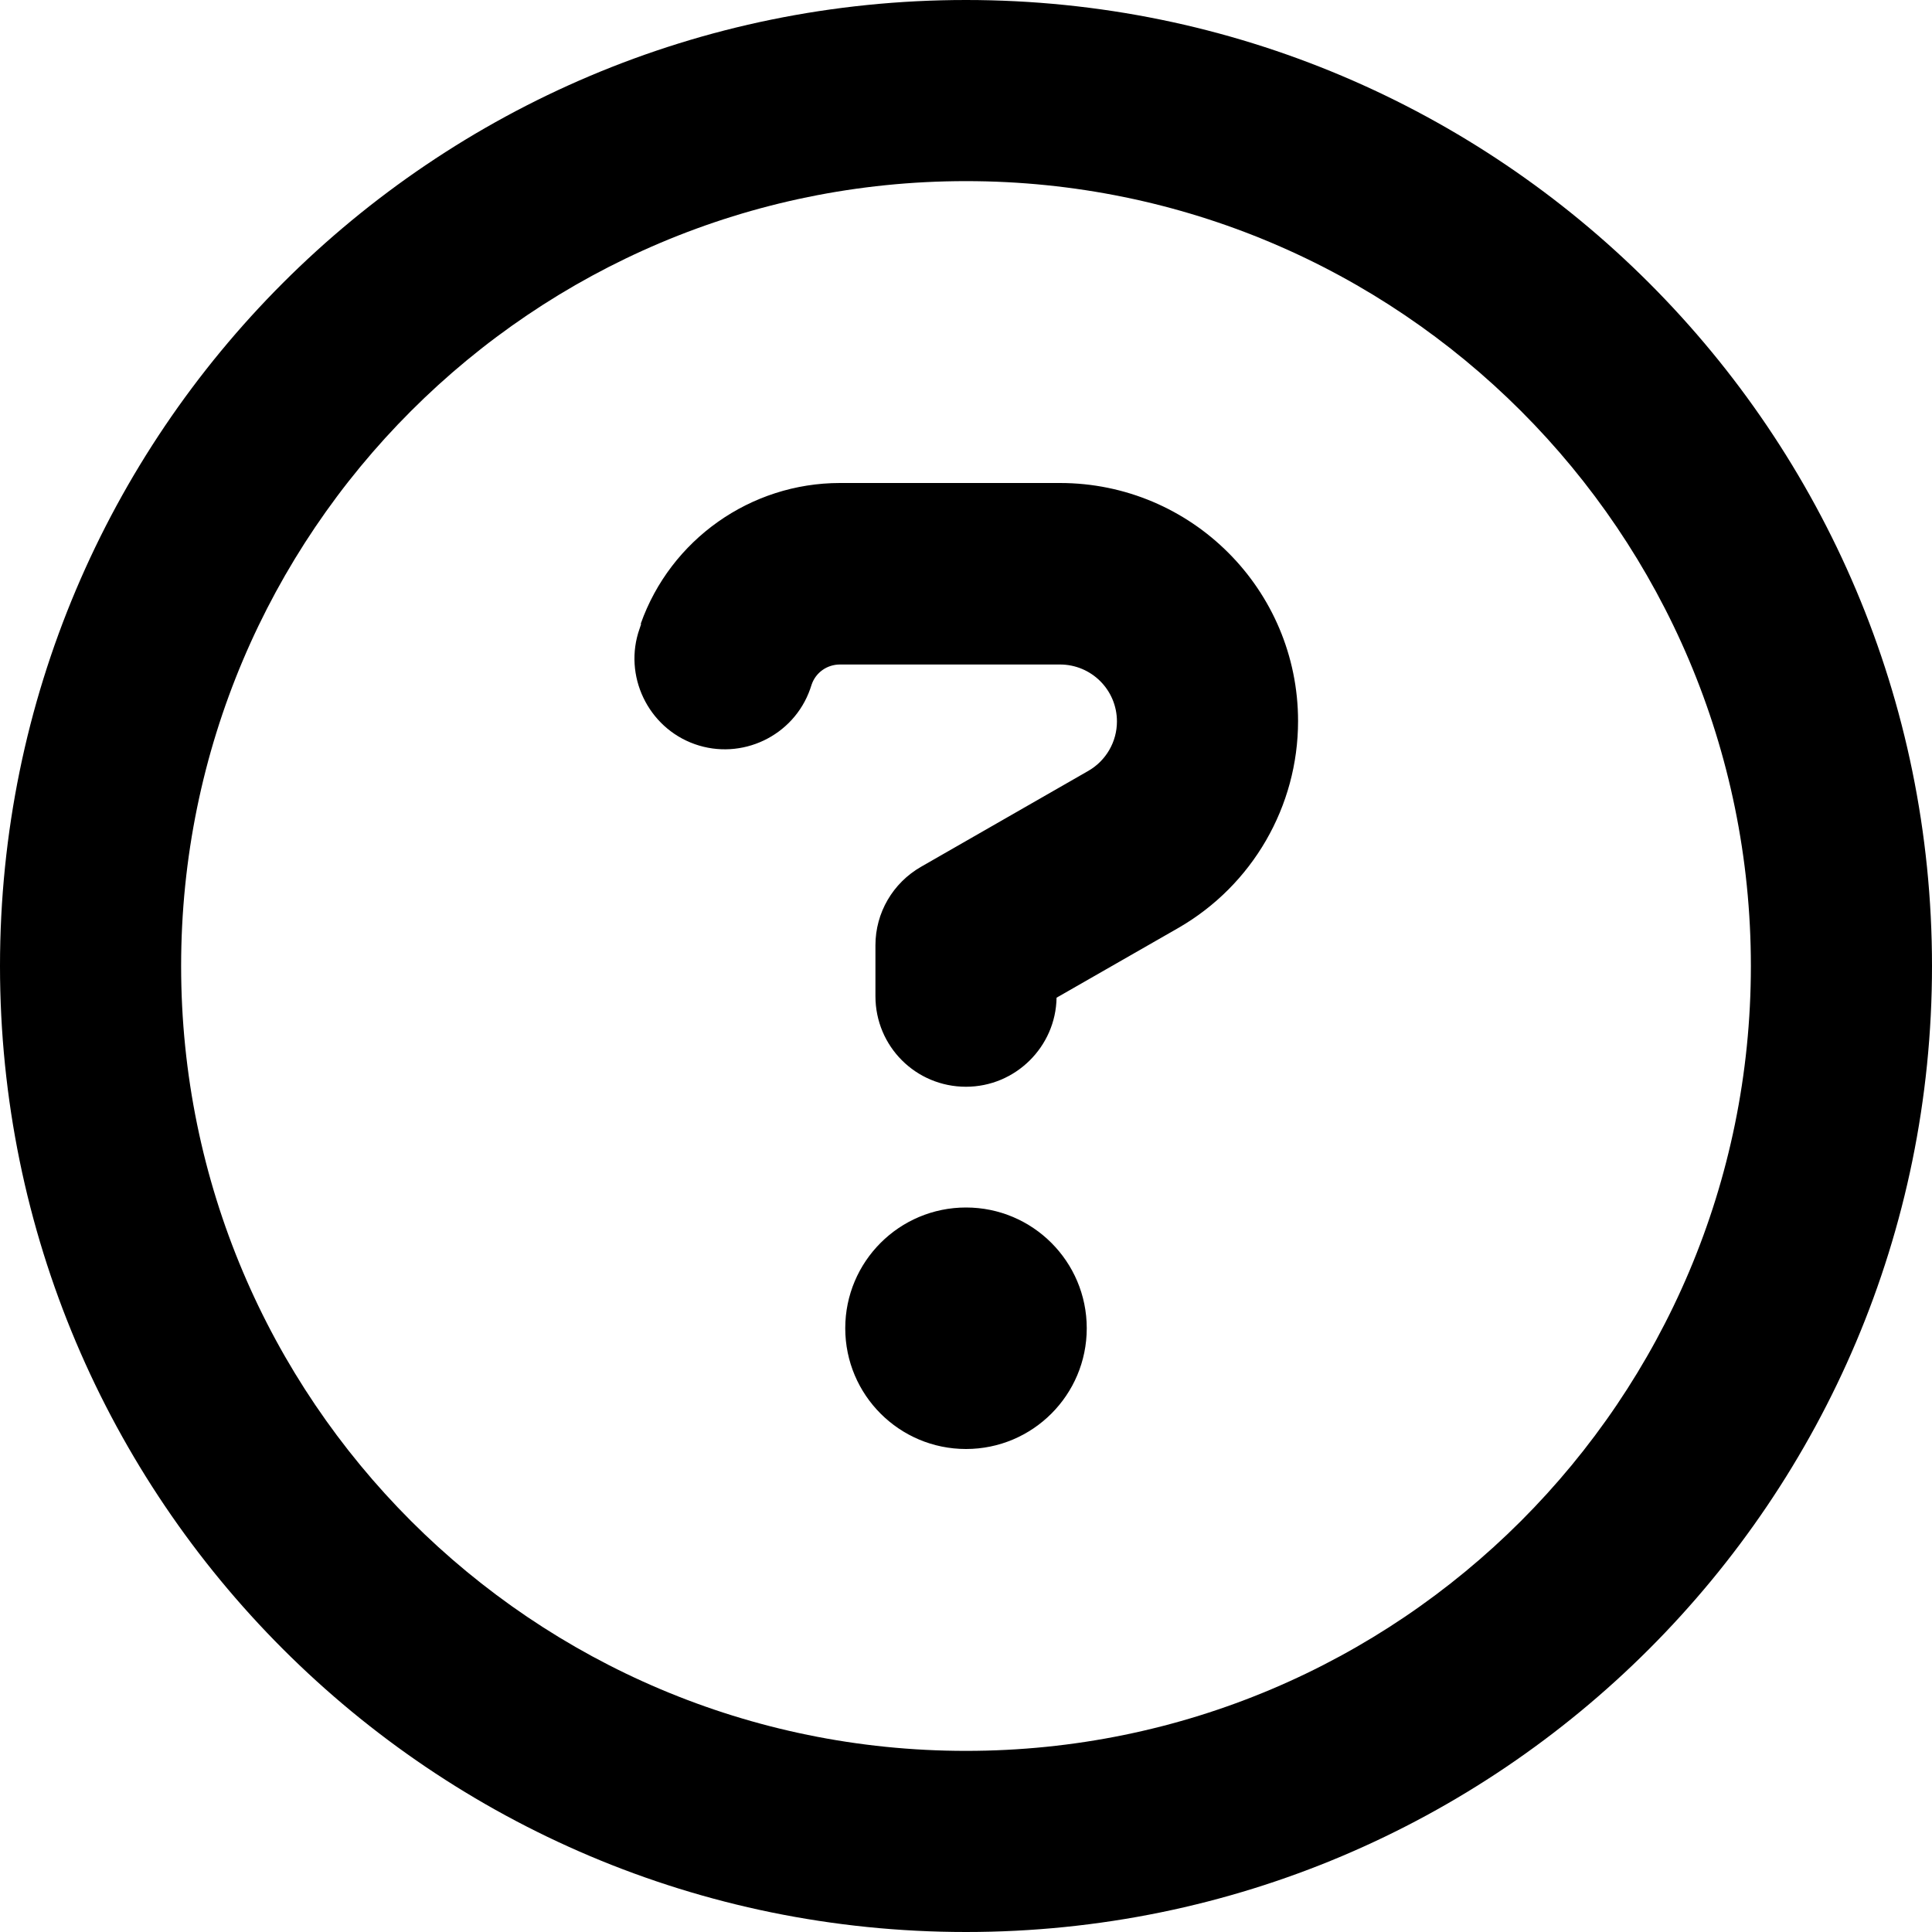
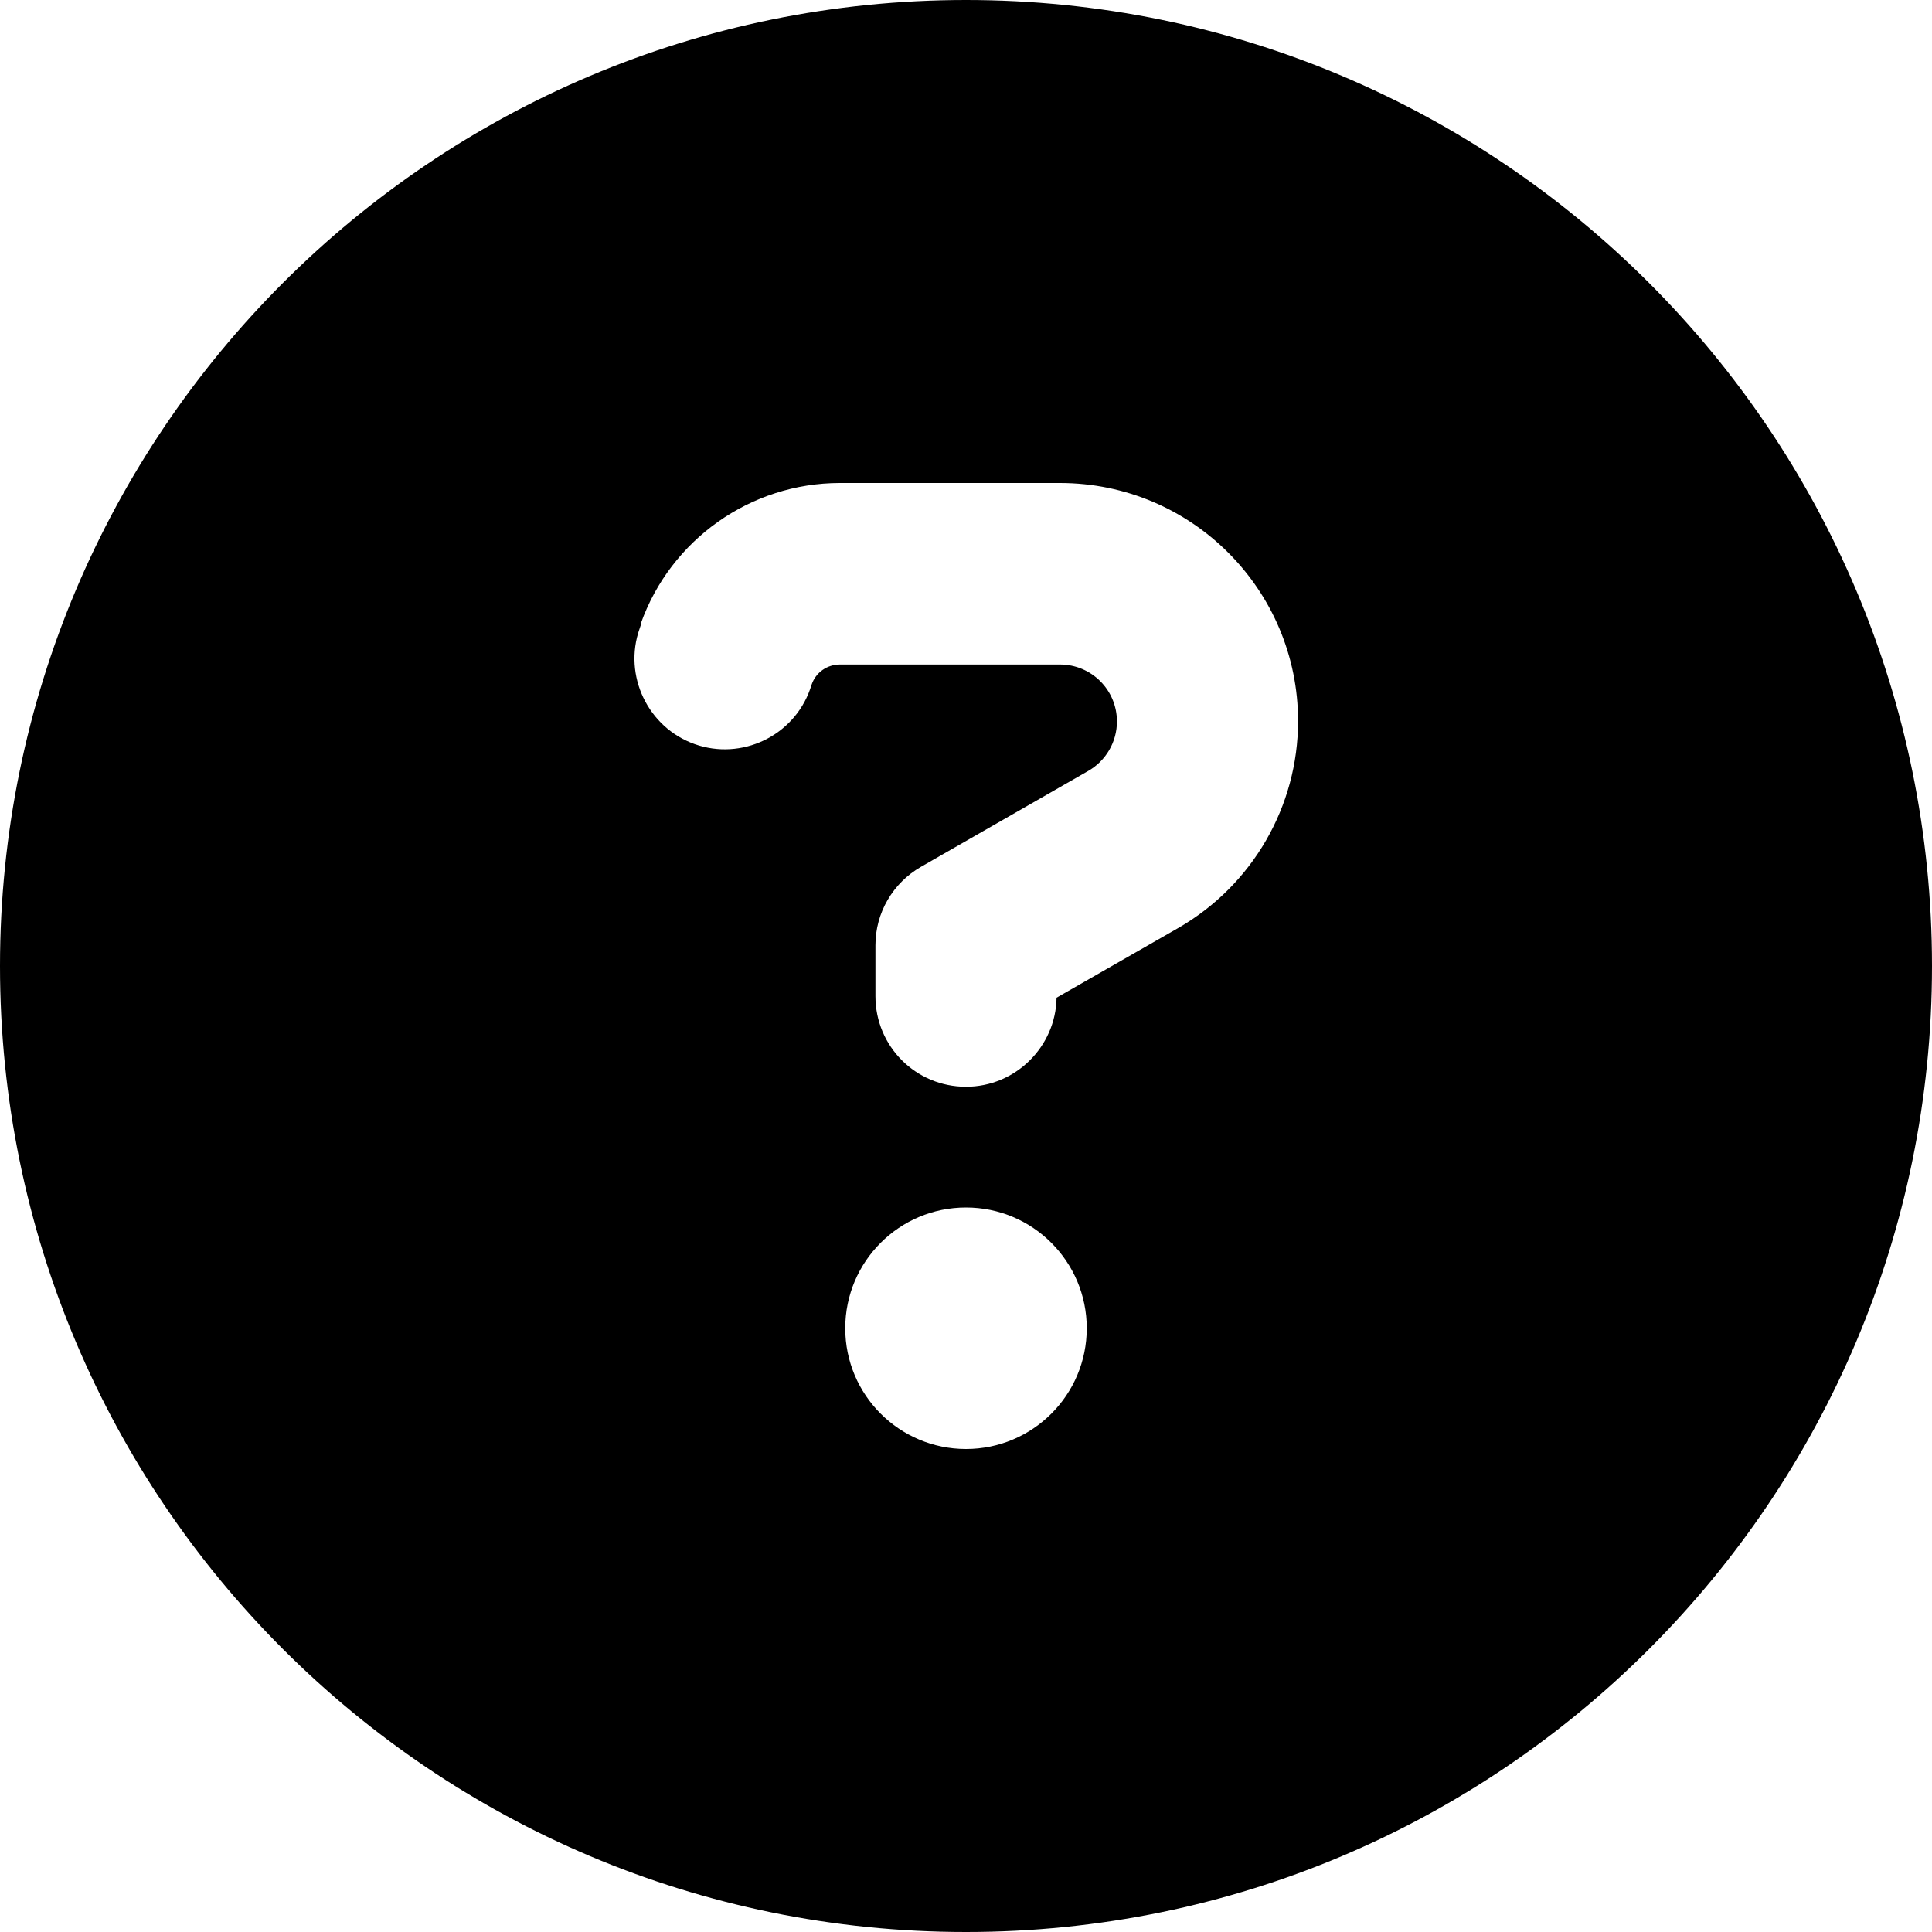
- <svg xmlns="http://www.w3.org/2000/svg" viewBox="0 0 512 512">
-   <path d="M464 256A208 208 0 1 0 48 256a208 208 0 1 0 416 0zM0 256a256 256 0 1 1 512 0A256 256 0 1 1 0 256zm169.8-90.7c7.9-22.3 29.1-37.3 52.8-37.3h58.3c34.9 0 63.1 28.3 63.1 63.1c0 22.6-12.1 43.5-31.7 54.8L280 264.4c-.2 13-10.9 23.6-24 23.6c-13.3 0-24-10.7-24-24V250.5c0-8.6 4.6-16.5 12.1-20.8l44.3-25.4c4.7-2.7 7.6-7.7 7.6-13.1c0-8.4-6.8-15.1-15.1-15.1H222.6c-3.4 0-6.4 2.1-7.5 5.3l-.4 1.2c-4.4 12.5-18.2 19-30.6 14.6s-19-18.2-14.6-30.6l.4-1.2zM224 352a32 32 0 1 1 64 0 32 32 0 1 1 -64 0z" />
+ <svg xmlns="http://www.w3.org/2000/svg" height="1em" viewBox="0 0 512 512">
+   <path fill="currentColor" d="M256 512A256 256 0 1 0 256 0a256 256 0 1 0 0 512zM169.8 165.3c7.9-22.3 29.1-37.3 52.8-37.3h58.3c34.9 0 63.1 28.3 63.1 63.1c0 22.6-12.1 43.5-31.7 54.8L280 264.4c-.2 13-10.9 23.6-24 23.6c-13.3 0-24-10.7-24-24V250.5c0-8.6 4.6-16.5 12.1-20.8l44.3-25.4c4.7-2.7 7.6-7.7 7.6-13.1c0-8.4-6.8-15.1-15.1-15.1H222.6c-3.4 0-6.4 2.1-7.5 5.3l-.4 1.2c-4.4 12.5-18.2 19-30.6 14.6s-19-18.2-14.6-30.6l.4-1.2zM224 352a32 32 0 1 1 64 0 32 32 0 1 1 -64 0z" />
</svg>
